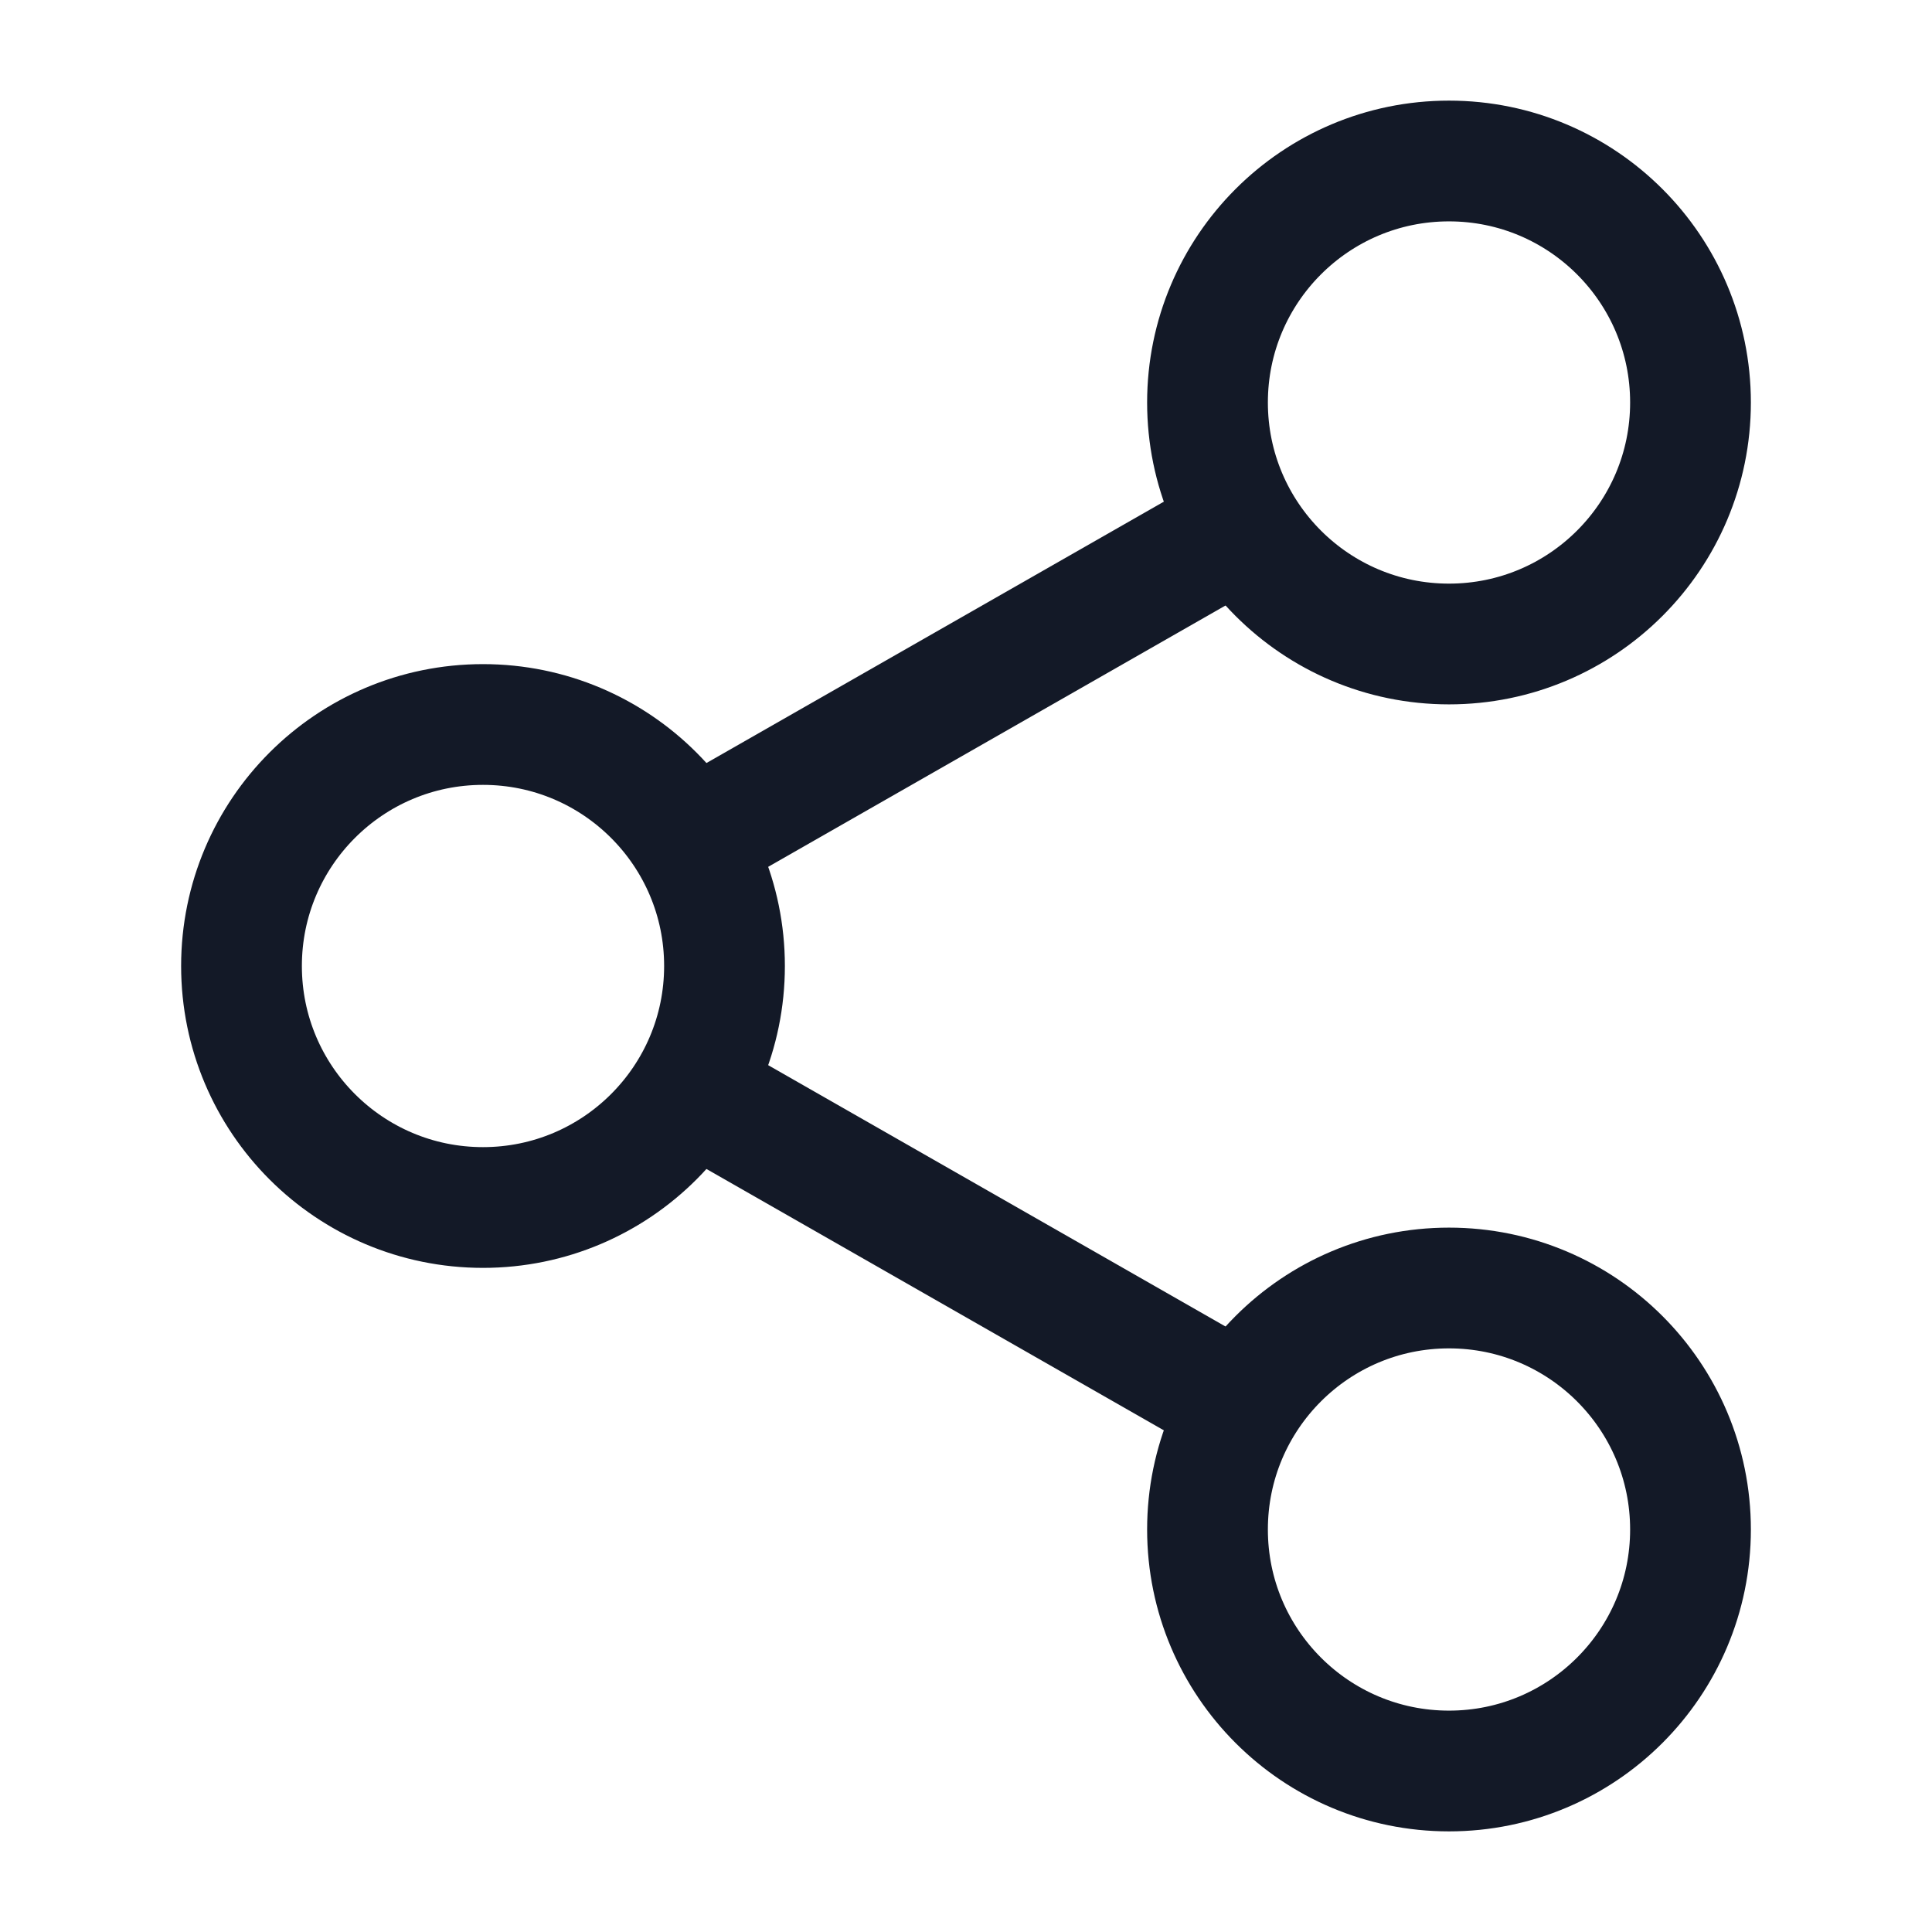
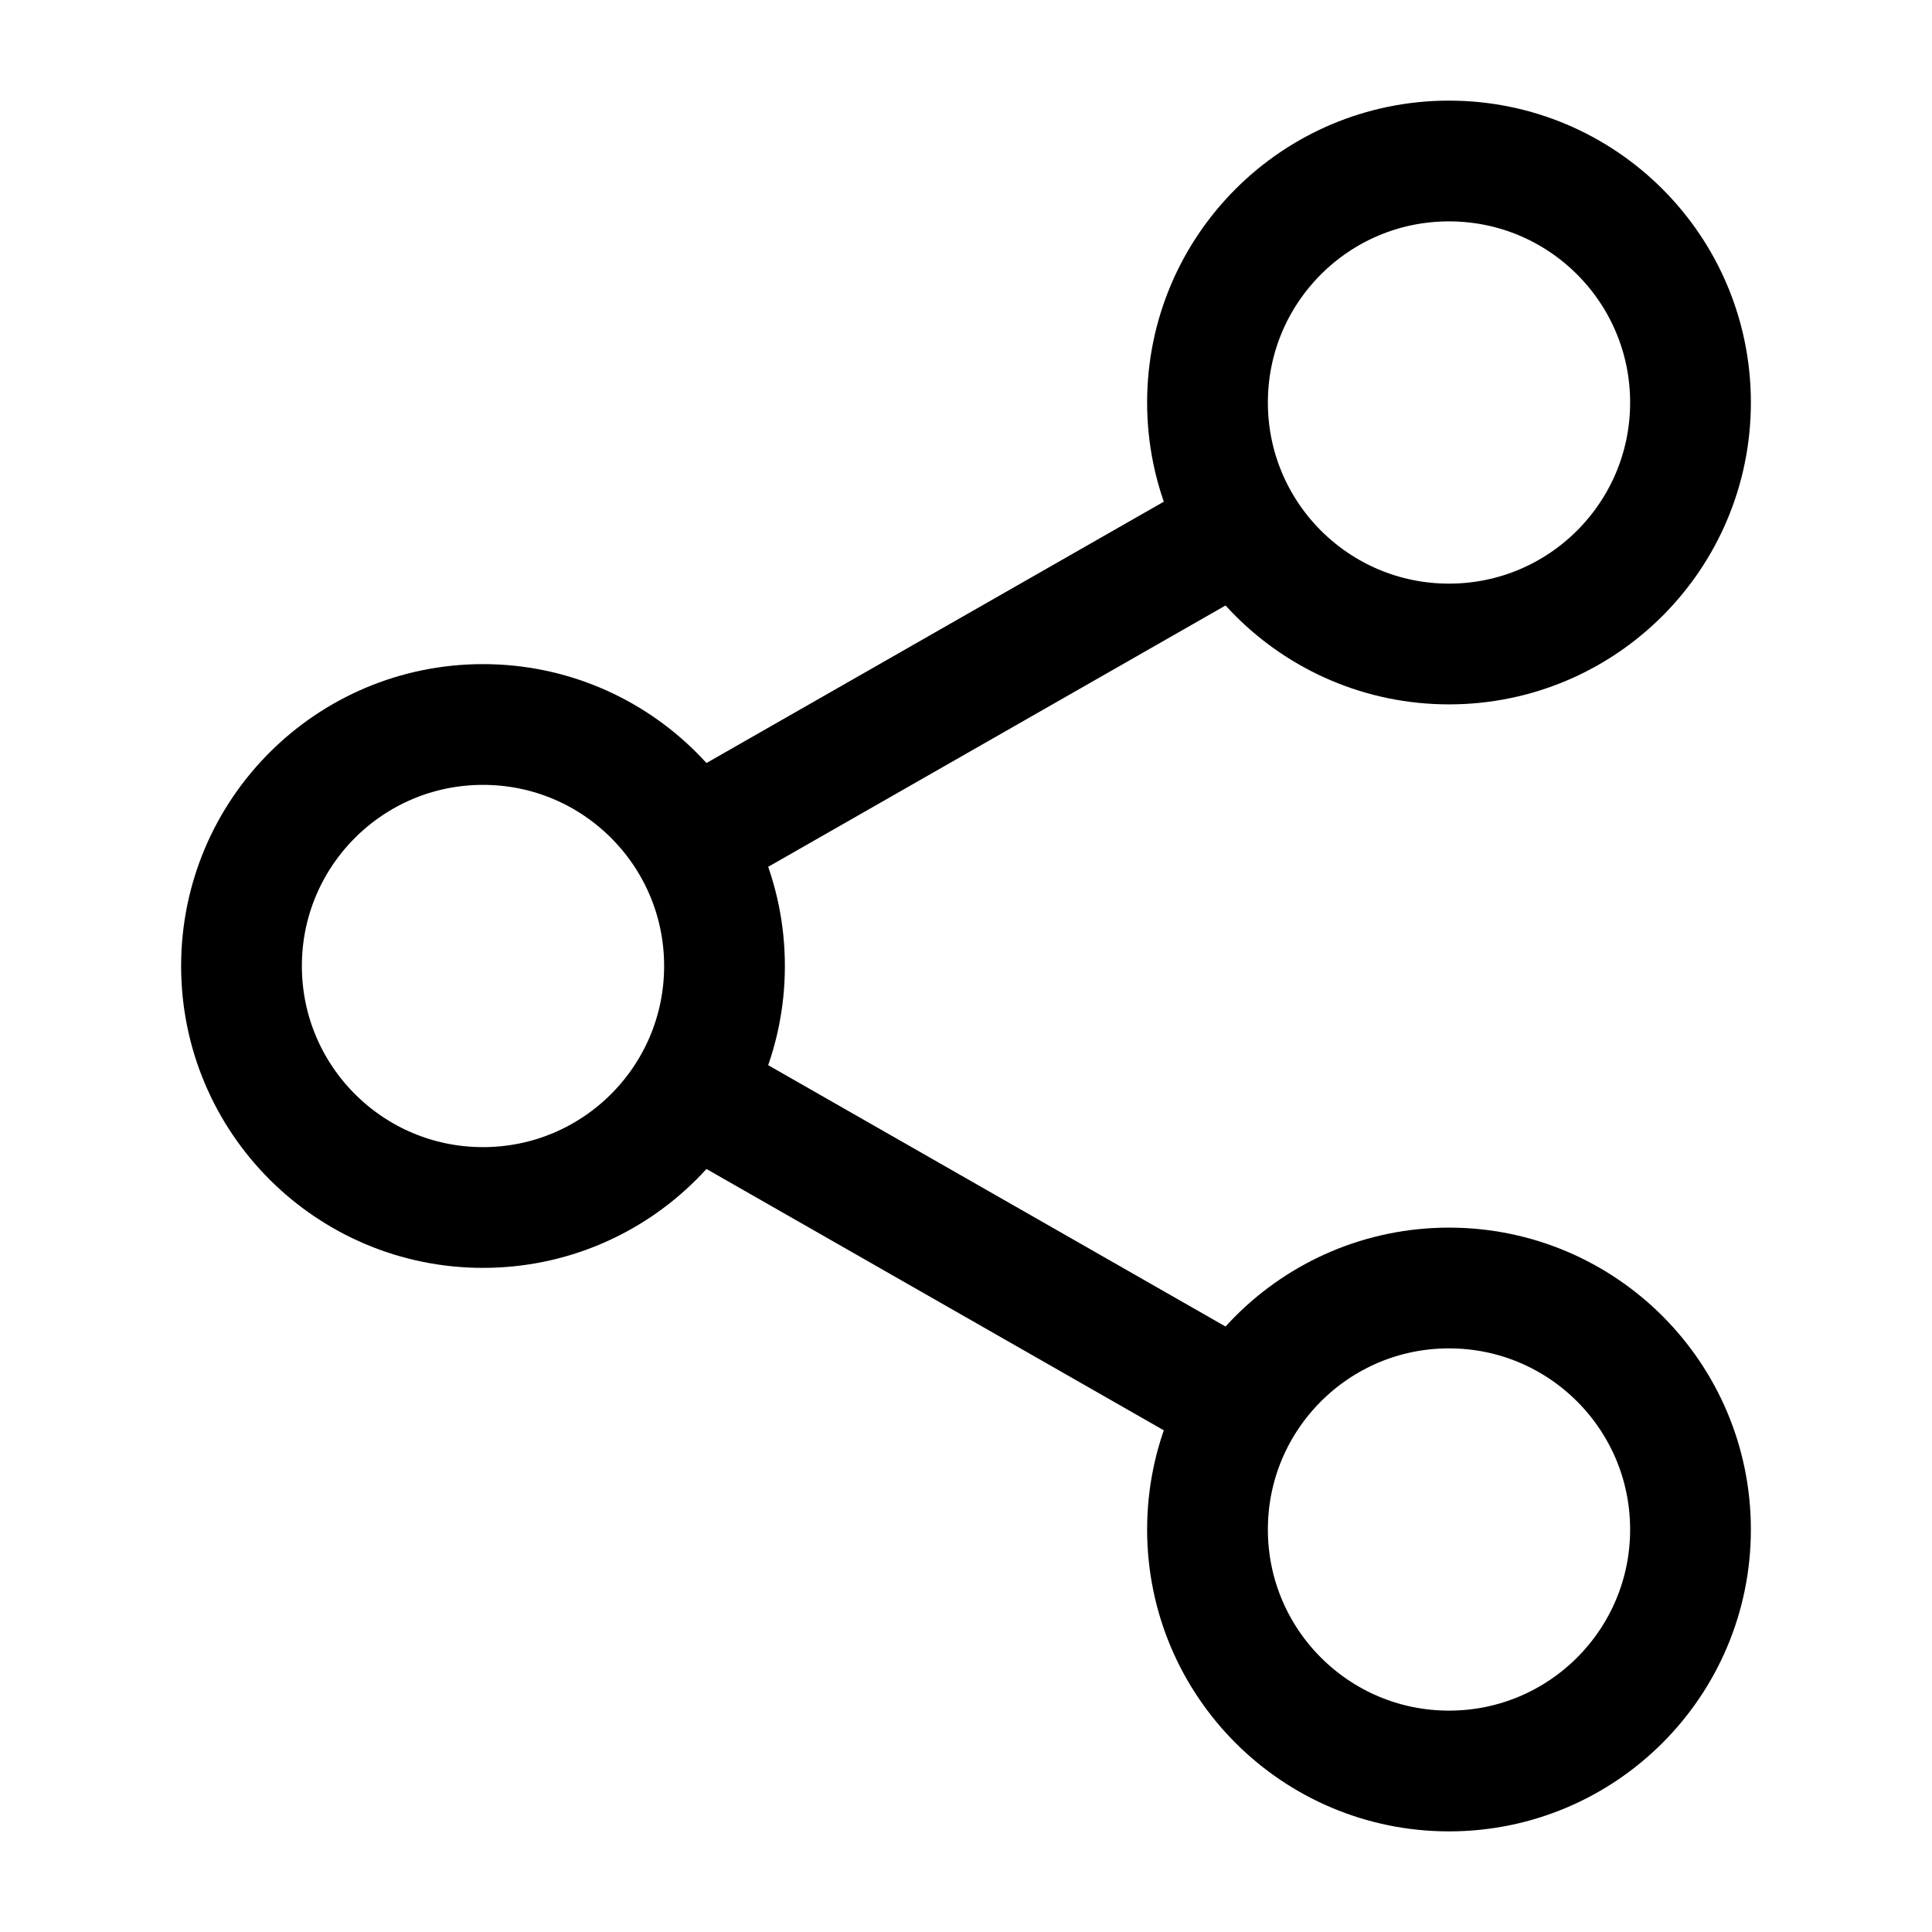
- <svg xmlns="http://www.w3.org/2000/svg" width="24" height="24" fill="none" viewBox="0 0 24 24">
-   <path stroke="#131927" stroke-linecap="round" stroke-linejoin="round" stroke-width="1.5" d="M18 22a3 3 0 1 0 0-6 3 3 0 0 0 0 6Zm0-14a3 3 0 1 0 0-6 3 3 0 0 0 0 6ZM6 15a3 3 0 1 0 0-6 3 3 0 0 0 0 6Z" />
-   <path stroke="#131927" stroke-width="1.5" d="m15.5 6.5-7 4m0 3 7 4" />
+ <svg xmlns="http://www.w3.org/2000/svg" width="24" height="24" viewBox="0 0 24 24" fill="none">
+   <path d="M18 22C19.657 22 21 20.657 21 19C21 17.343 19.657 16 18 16C16.343 16 15 17.343 15 19C15 20.657 16.343 22 18 22Z" stroke="black" stroke-width="1.5" stroke-linecap="round" stroke-linejoin="round" />
+   <path d="M18 8C19.657 8 21 6.657 21 5C21 3.343 19.657 2 18 2C16.343 2 15 3.343 15 5C15 6.657 16.343 8 18 8Z" stroke="black" stroke-width="1.5" stroke-linecap="round" stroke-linejoin="round" />
+   <path d="M6 15C7.657 15 9 13.657 9 12C9 10.343 7.657 9 6 9C4.343 9 3 10.343 3 12C3 13.657 4.343 15 6 15Z" stroke="black" stroke-width="1.5" stroke-linecap="round" stroke-linejoin="round" />
+   <path d="M15.5 6.5L8.5 10.5" stroke="black" stroke-width="1.5" />
+   <path d="M8.5 13.5L15.5 17.5" stroke="black" stroke-width="1.5" />
</svg>
